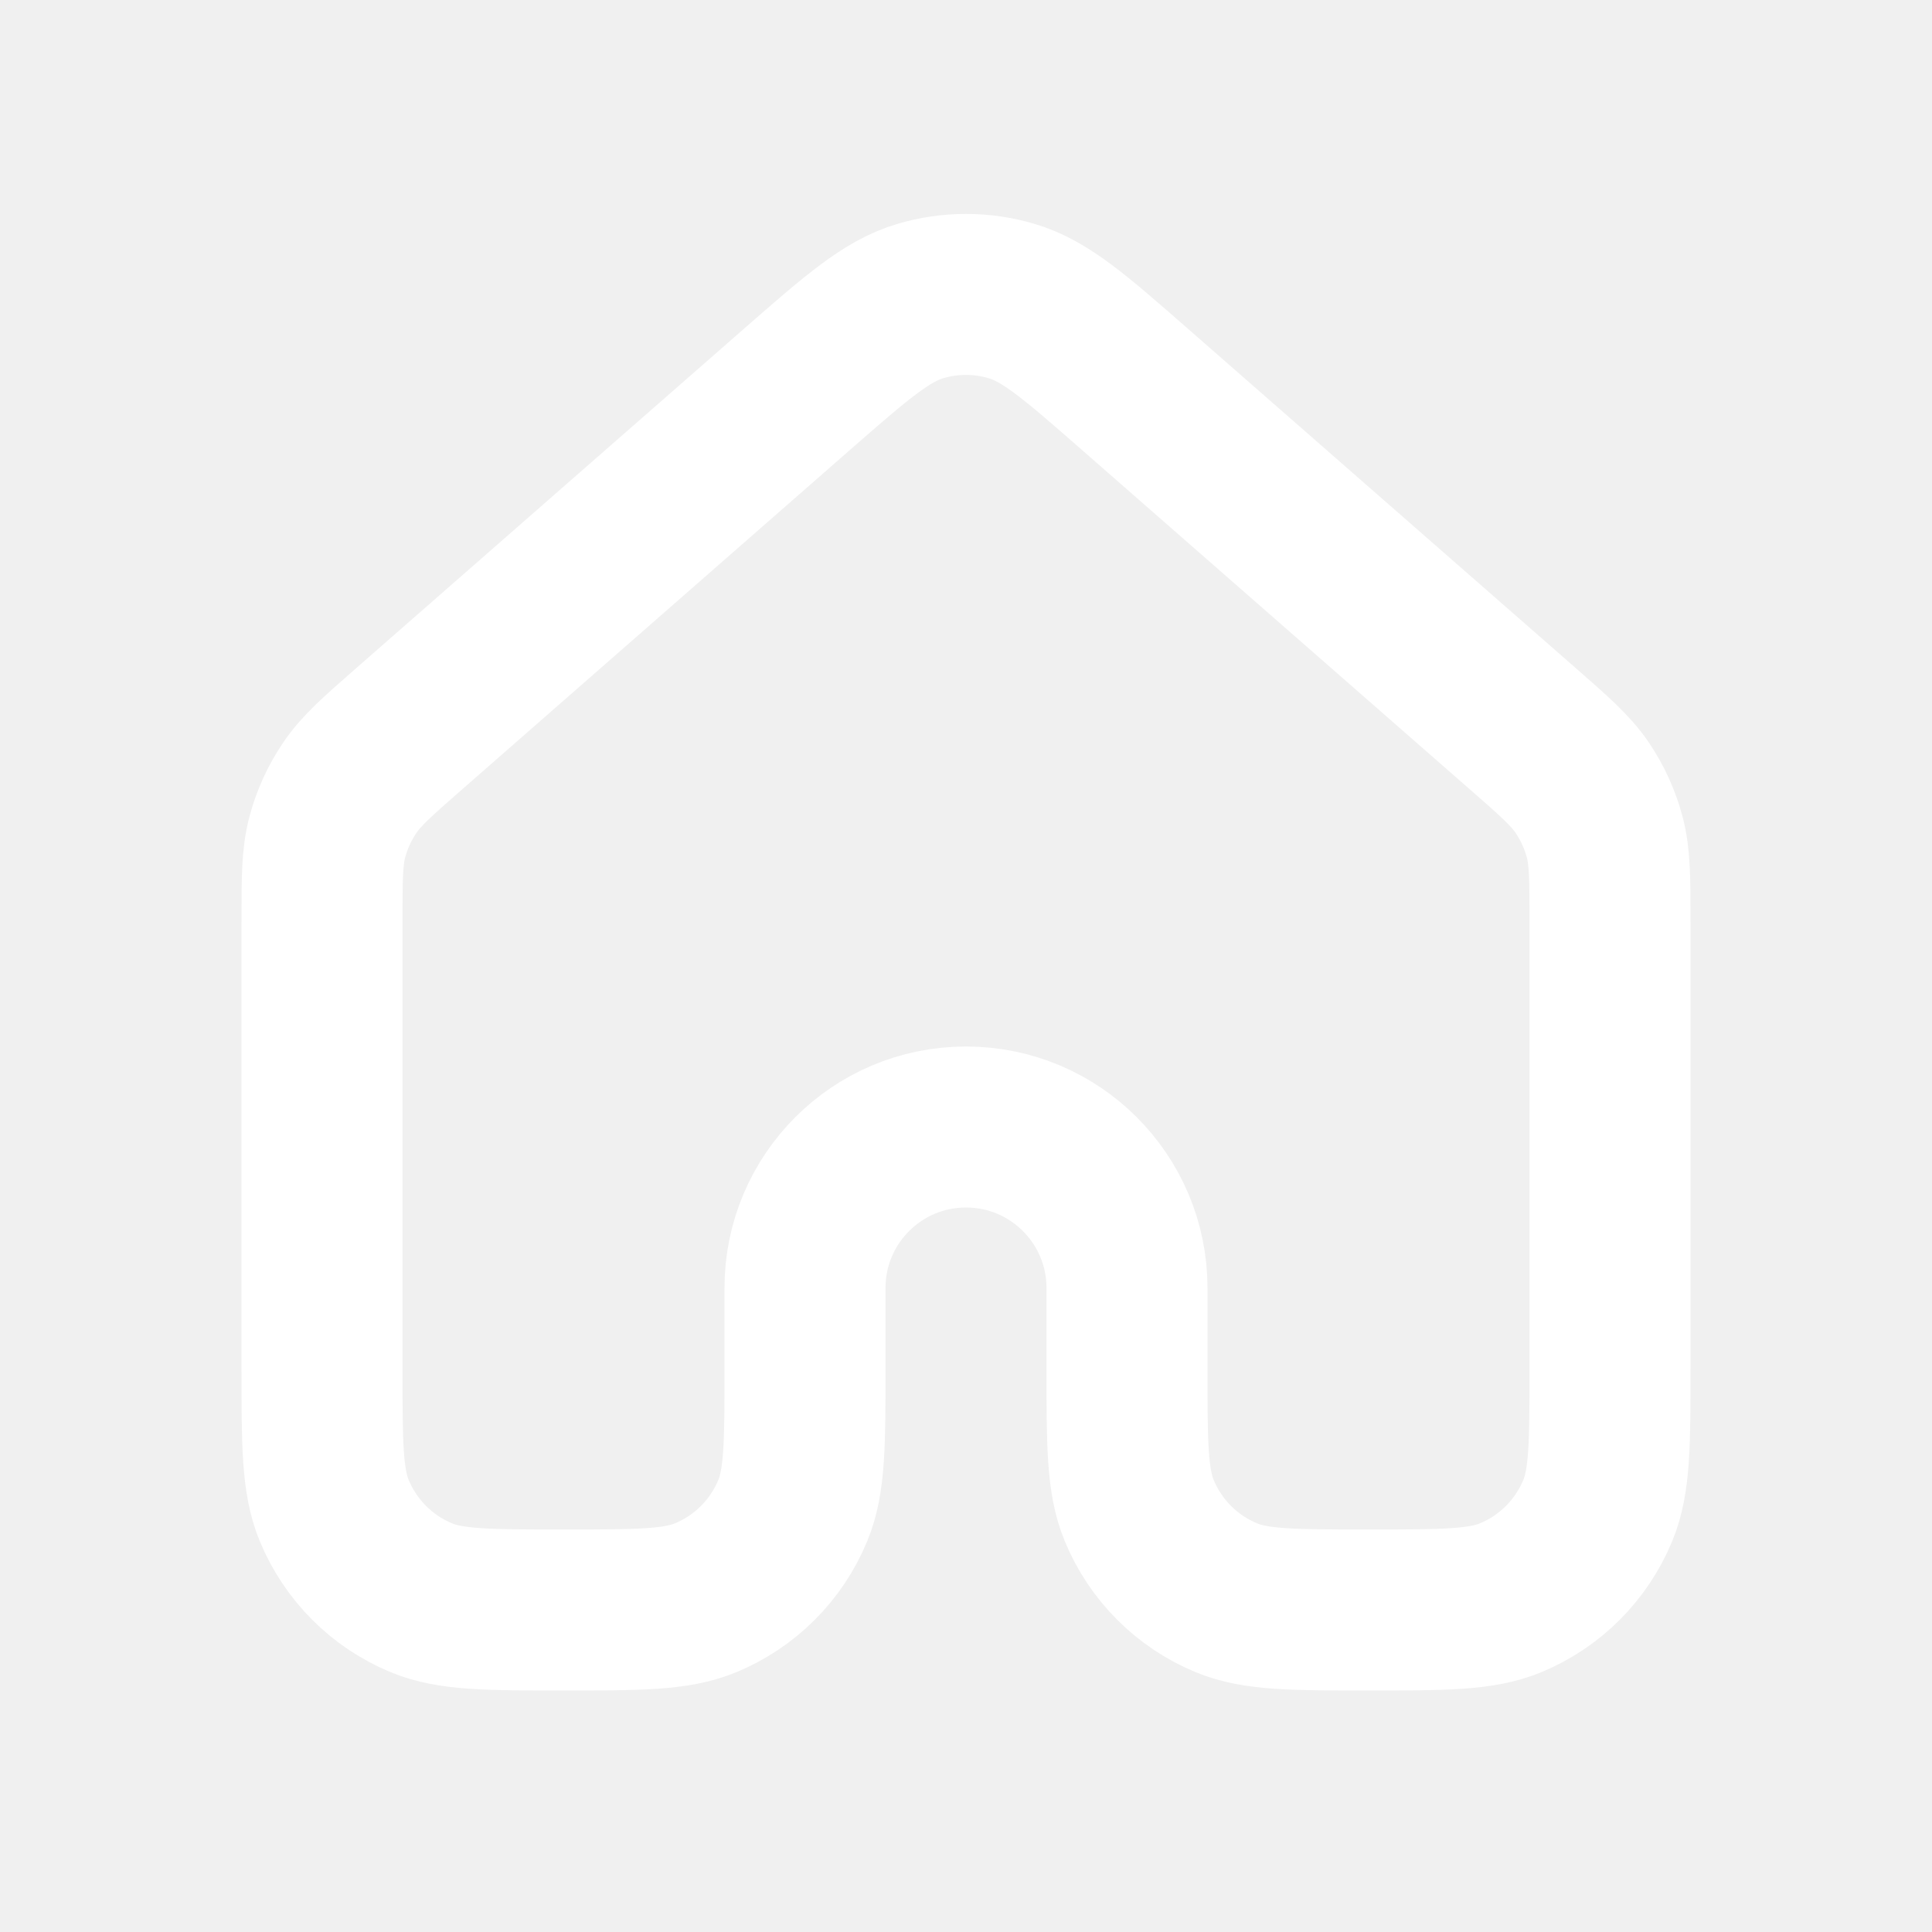
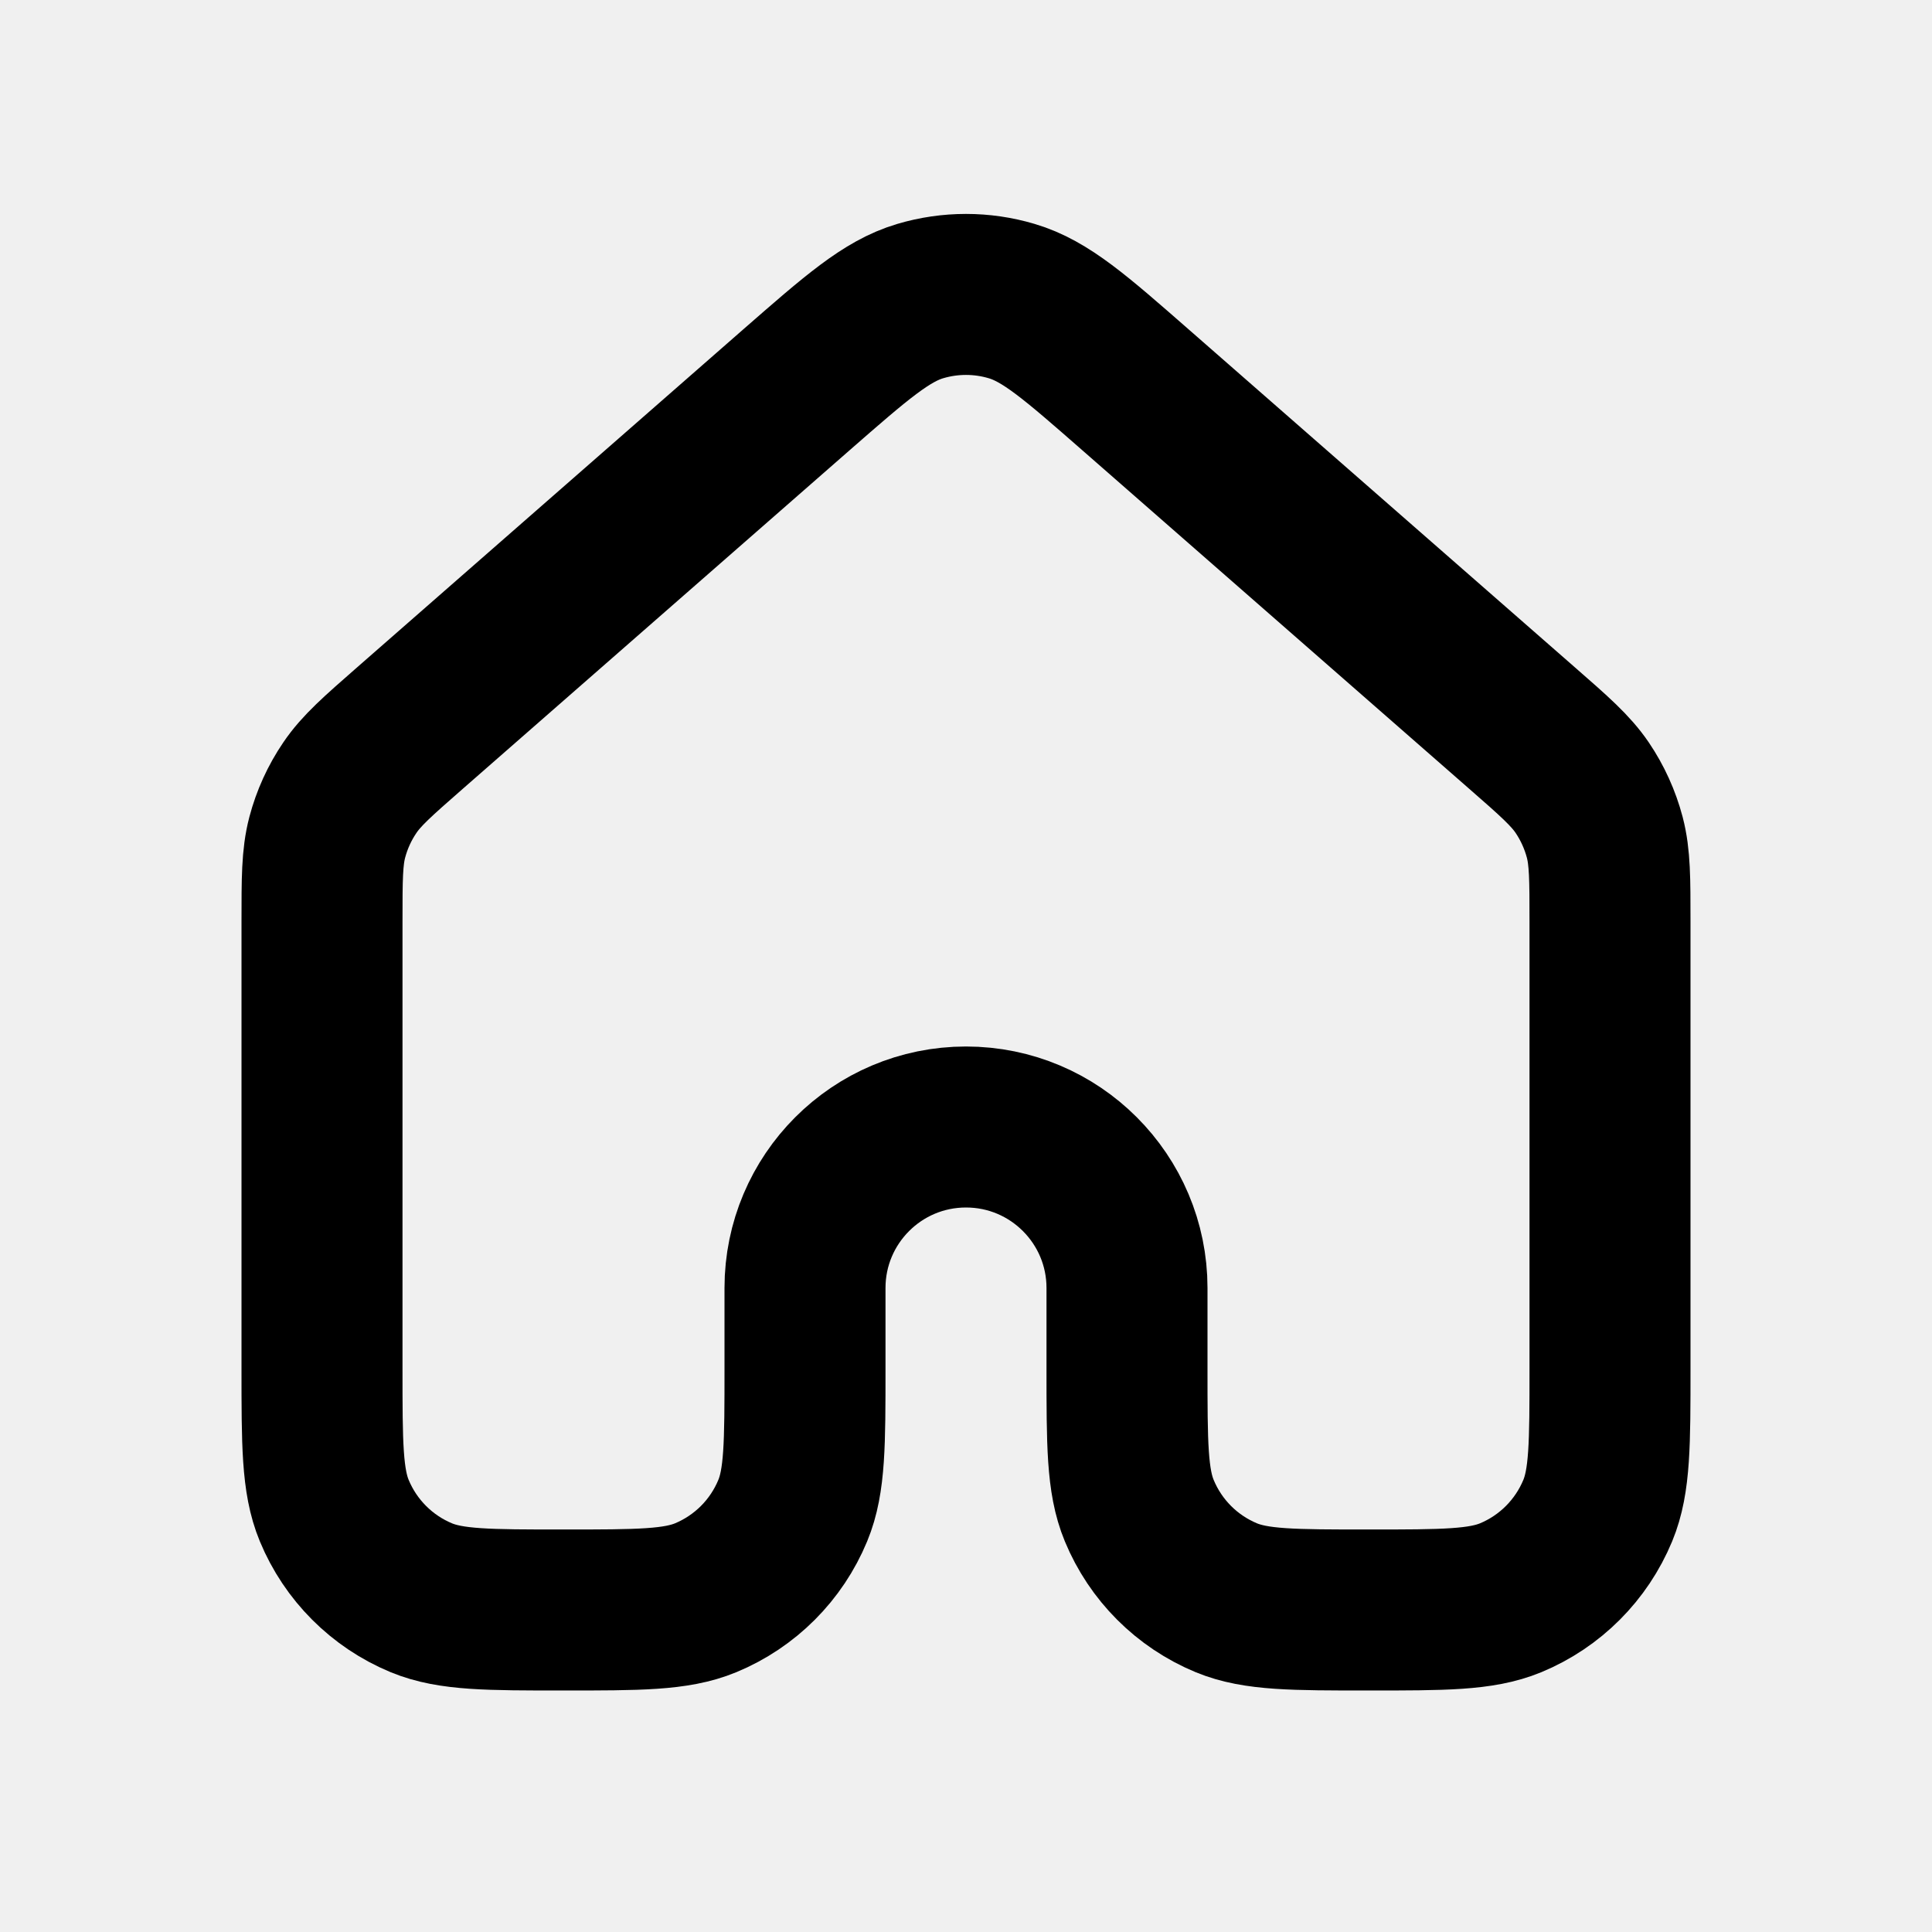
<svg xmlns="http://www.w3.org/2000/svg" width="24" height="24" viewBox="0 0 24 24" fill="none">
-   <path d="M20 17V11.452C20 10.918 20 10.651 19.935 10.402C19.877 10.182 19.782 9.973 19.655 9.785C19.51 9.572 19.31 9.396 18.907 9.044L14.107 4.844C13.361 4.191 12.988 3.864 12.567 3.74C12.197 3.63 11.803 3.63 11.432 3.74C11.013 3.864 10.64 4.19 9.894 4.842L5.093 9.044C4.691 9.396 4.49 9.572 4.346 9.785C4.218 9.973 4.123 10.182 4.065 10.402C4 10.651 4 10.918 4 11.452V17C4 17.932 4 18.398 4.152 18.765C4.355 19.255 4.744 19.645 5.234 19.848C5.602 20 6.068 20 7 20C7.932 20 8.398 20 8.766 19.848C9.256 19.645 9.645 19.256 9.848 18.765C10 18.398 10 17.932 10 17V16C10 14.896 10.895 14 12 14C13.105 14 14 14.896 14 16V17C14 17.932 14 18.398 14.152 18.765C14.355 19.256 14.744 19.645 15.234 19.848C15.602 20 16.068 20 17 20C17.932 20 18.398 20 18.766 19.848C19.256 19.645 19.645 19.255 19.848 18.765C20 18.398 20 17.932 20 17Z" stroke="white" stroke-width="2" stroke-linecap="round" stroke-linejoin="round" />
+   <path d="M20 17V11.452C20 10.918 20 10.651 19.935 10.402C19.877 10.182 19.782 9.973 19.655 9.785C19.51 9.572 19.31 9.396 18.907 9.044L14.107 4.844C13.361 4.191 12.988 3.864 12.567 3.74C12.197 3.63 11.803 3.63 11.432 3.74C11.013 3.864 10.64 4.19 9.894 4.842L5.093 9.044C4.691 9.396 4.49 9.572 4.346 9.785C4.218 9.973 4.123 10.182 4.065 10.402C4 10.651 4 10.918 4 11.452V17C4 17.932 4 18.398 4.152 18.765C4.355 19.255 4.744 19.645 5.234 19.848C5.602 20 6.068 20 7 20C7.932 20 8.398 20 8.766 19.848C9.256 19.645 9.645 19.256 9.848 18.765C10 18.398 10 17.932 10 17V16C10 14.896 10.895 14 12 14C13.105 14 14 14.896 14 16V17C14 17.932 14 18.398 14.152 18.765C14.355 19.256 14.744 19.645 15.234 19.848C15.602 20 16.068 20 17 20C17.932 20 18.398 20 18.766 19.848C19.256 19.645 19.645 19.255 19.848 18.765C20 18.398 20 17.932 20 17Z" stroke="currentColor" stroke-width="2" stroke-linecap="round" stroke-linejoin="round" />
</svg>
